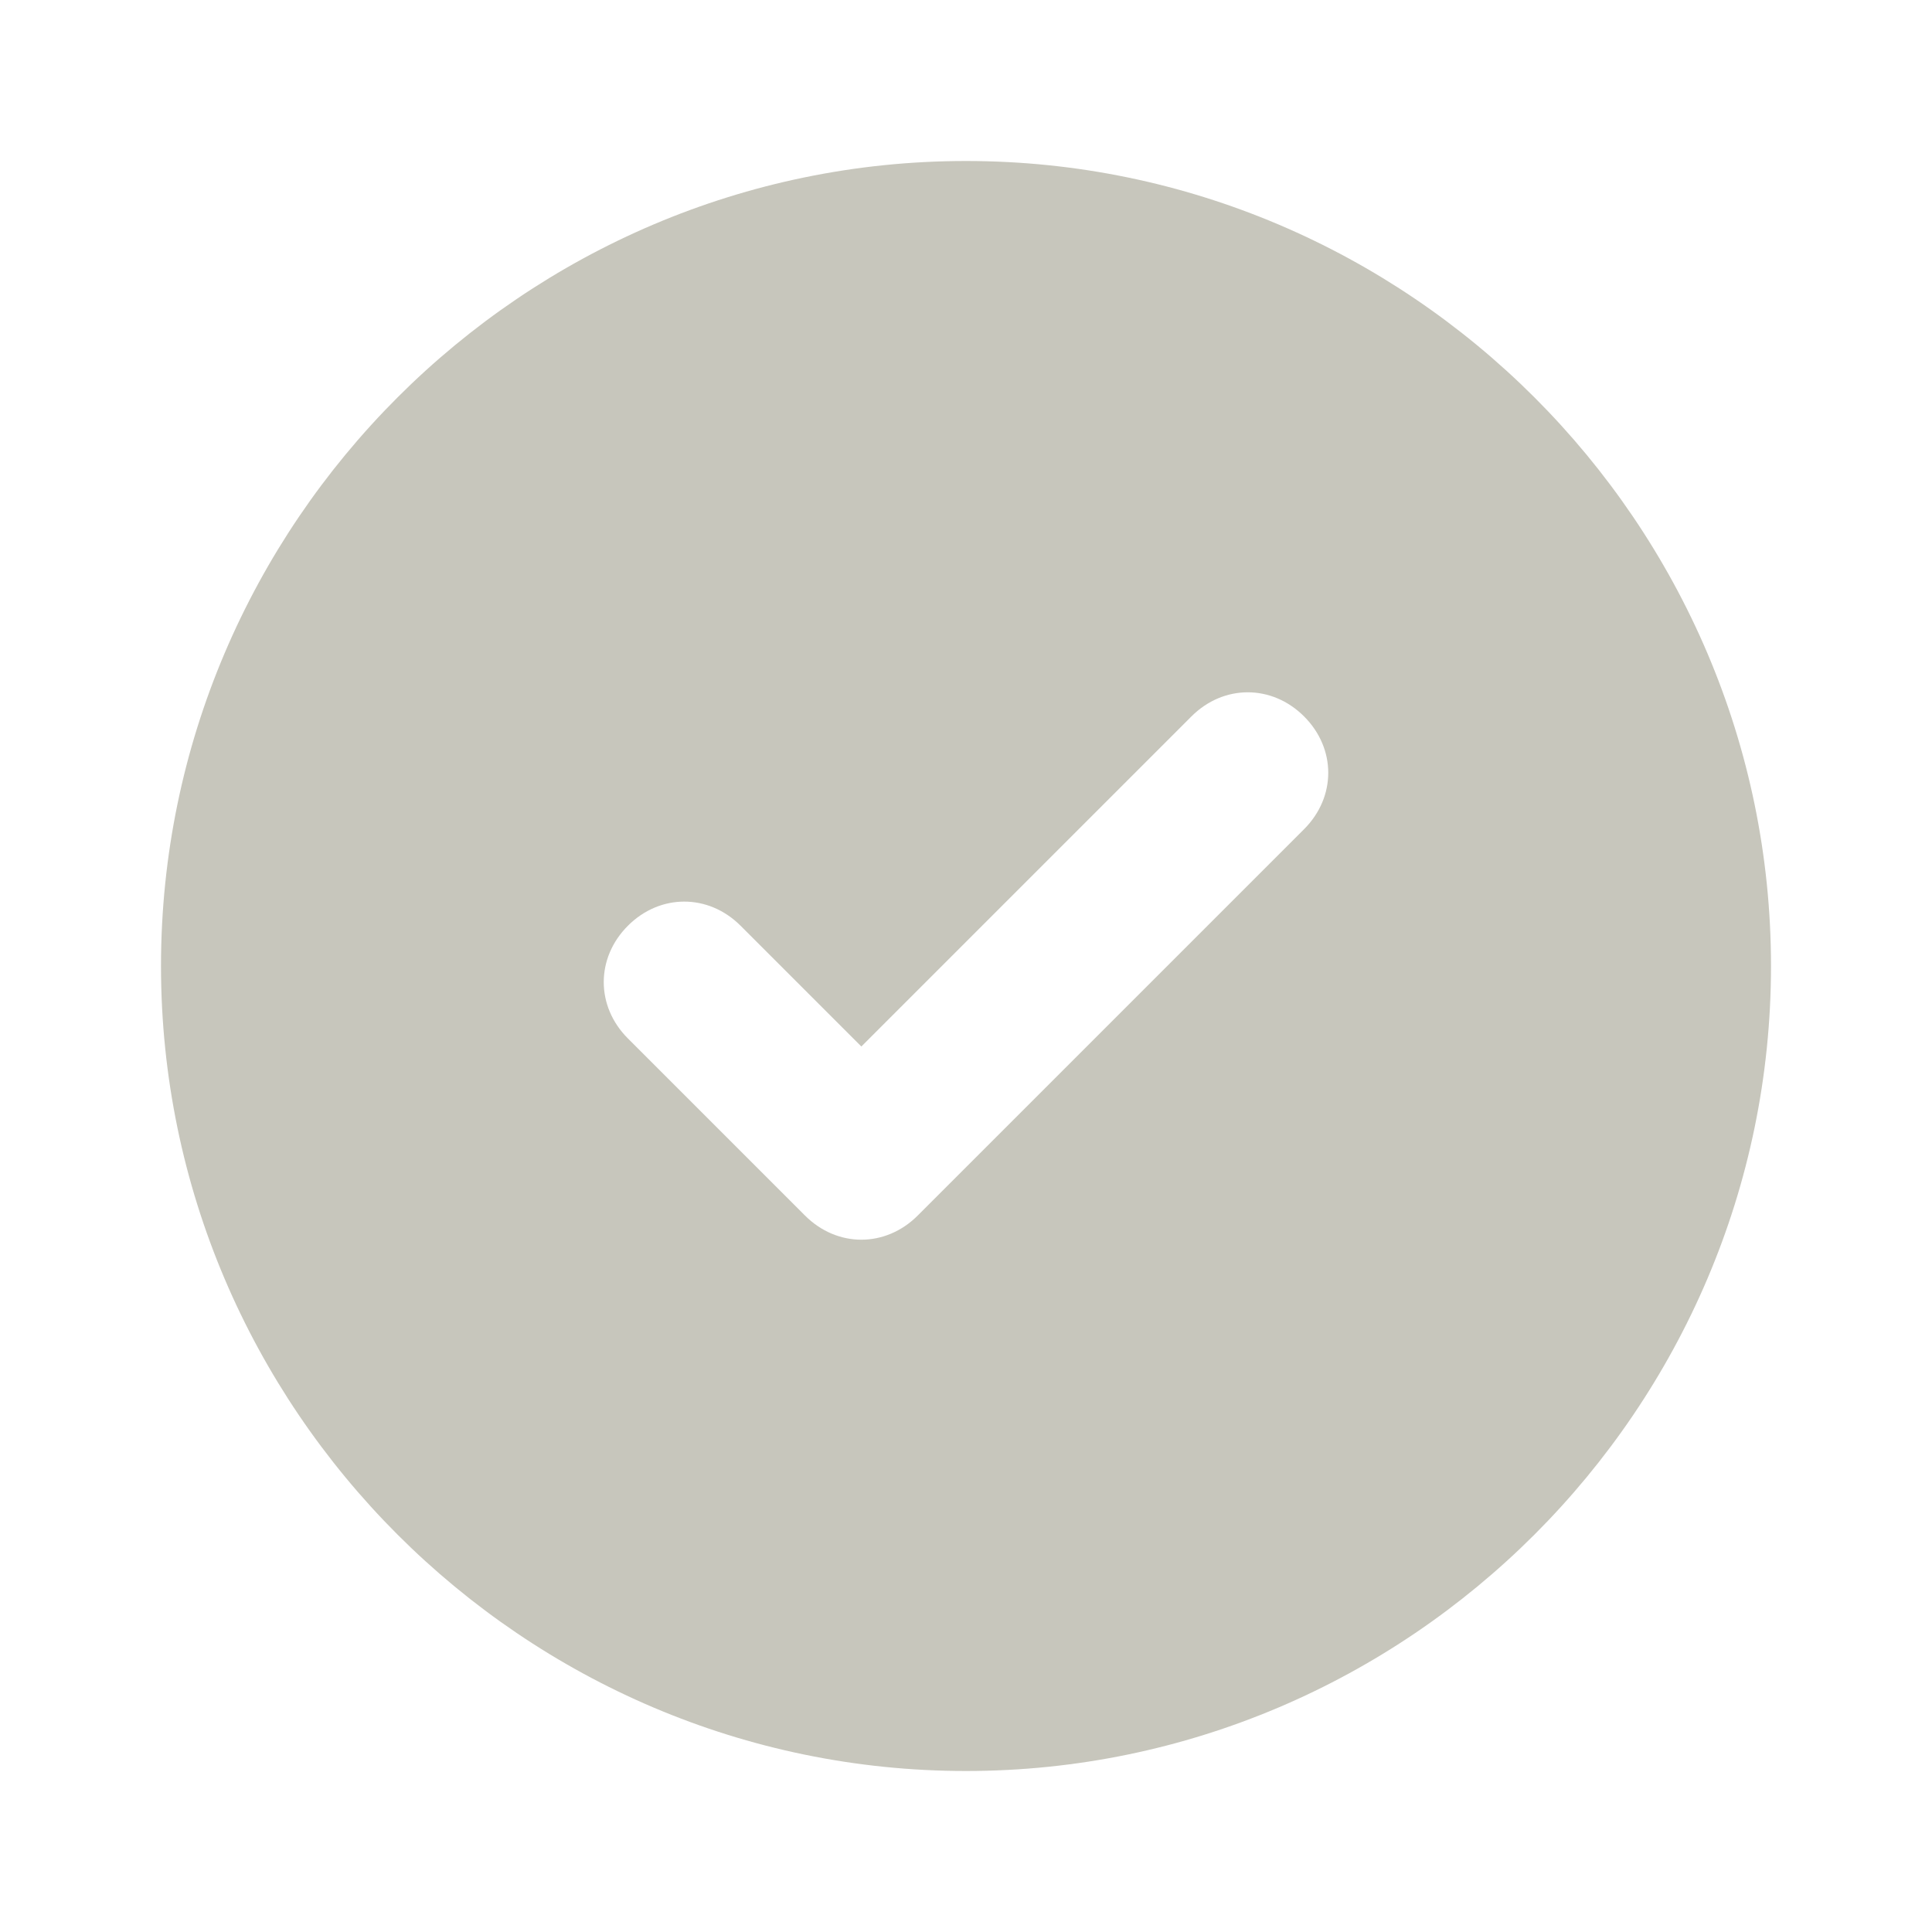
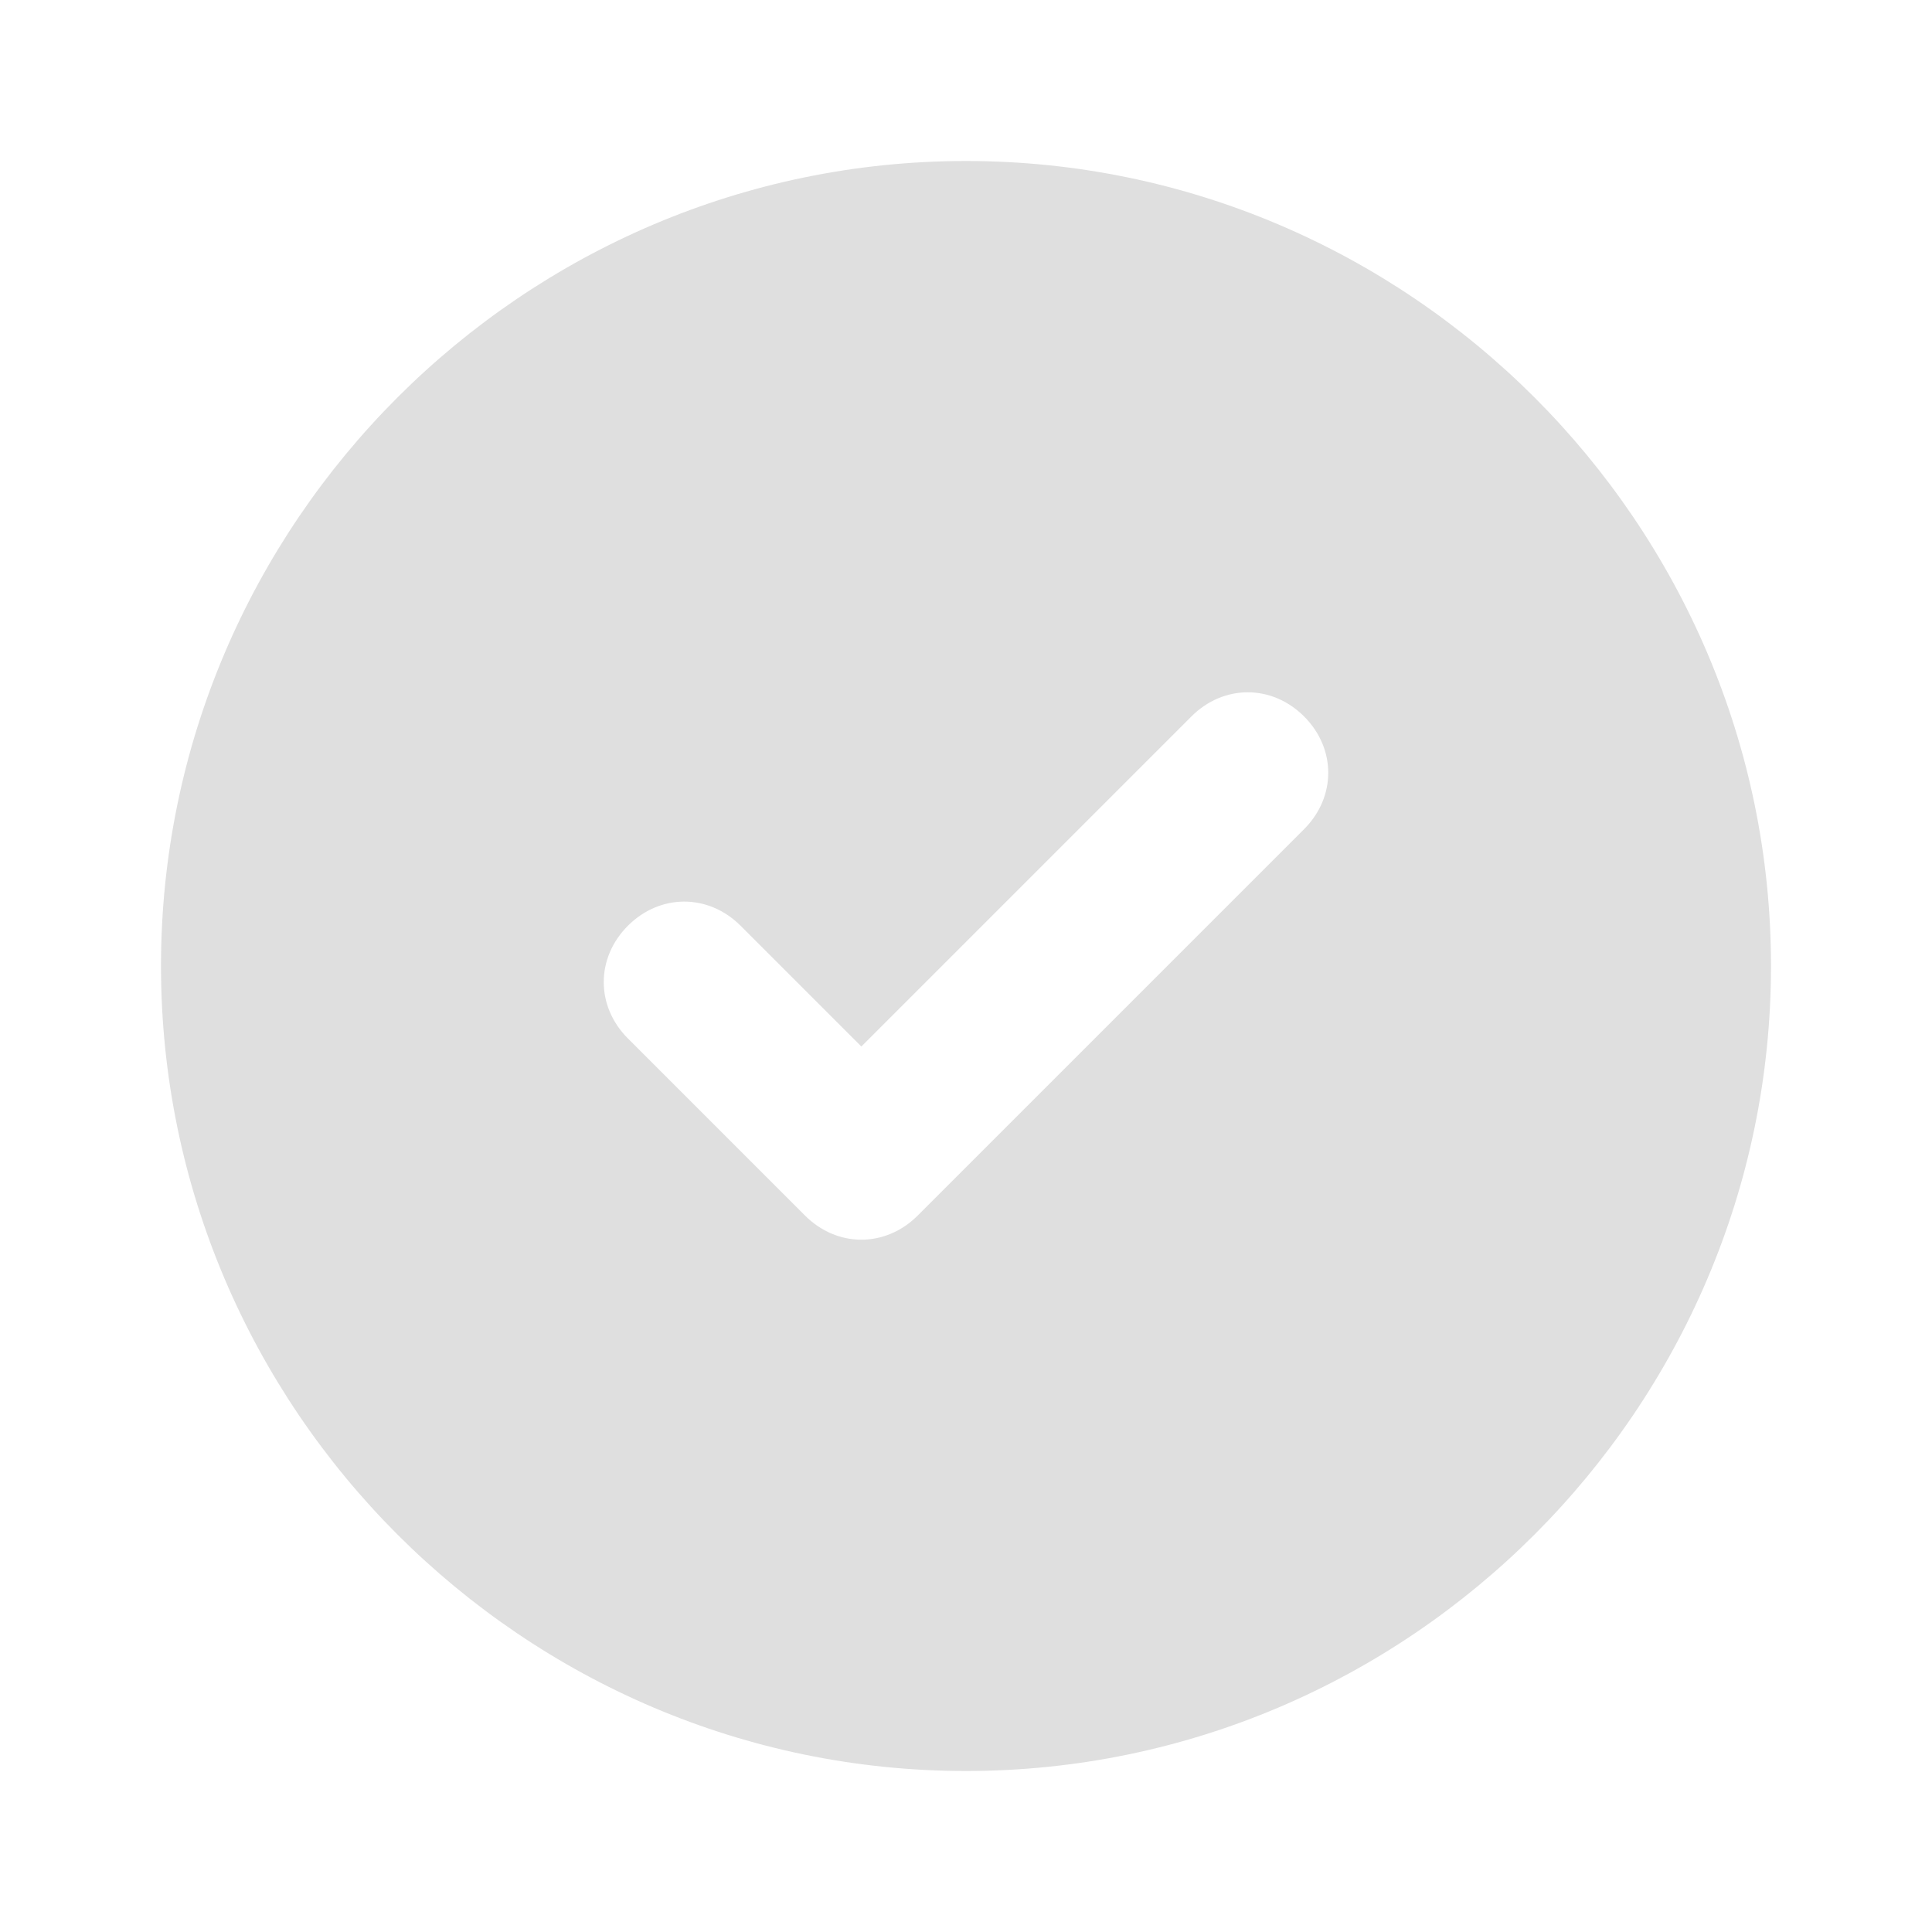
<svg xmlns="http://www.w3.org/2000/svg" width="24" height="24" viewBox="0 0 24 24" fill="none">
-   <path d="M12 2C6.5 2 2 6.5 2 12C2 17.5 6.5 22 12 22C17.5 22 22 17.5 22 12C22 6.5 17.5 2 12 2ZM16.2 10.3L11.4 15.1C11 15.5 10.4 15.5 10 15.1L7.8 12.9C7.4 12.5 7.4 11.9 7.8 11.5C8.2 11.1 8.8 11.1 9.2 11.5L10.7 13L14.8 8.9C15.2 8.5 15.8 8.5 16.2 8.9C16.6 9.3 16.6 9.9 16.2 10.3Z" fill="#c7c6bc" />
+   <path d="M12 2C6.5 2 2 6.5 2 12C2 17.5 6.5 22 12 22C17.5 22 22 17.5 22 12C22 6.5 17.5 2 12 2ZM16.2 10.3L11.4 15.1C11 15.5 10.4 15.5 10 15.1L7.8 12.9C7.4 12.5 7.4 11.9 7.8 11.5C8.2 11.1 8.8 11.1 9.2 11.5L10.7 13L14.8 8.9C15.2 8.5 15.8 8.5 16.2 8.9C16.6 9.3 16.6 9.9 16.2 10.3Z" fill="#dfdfdf" />
</svg>
